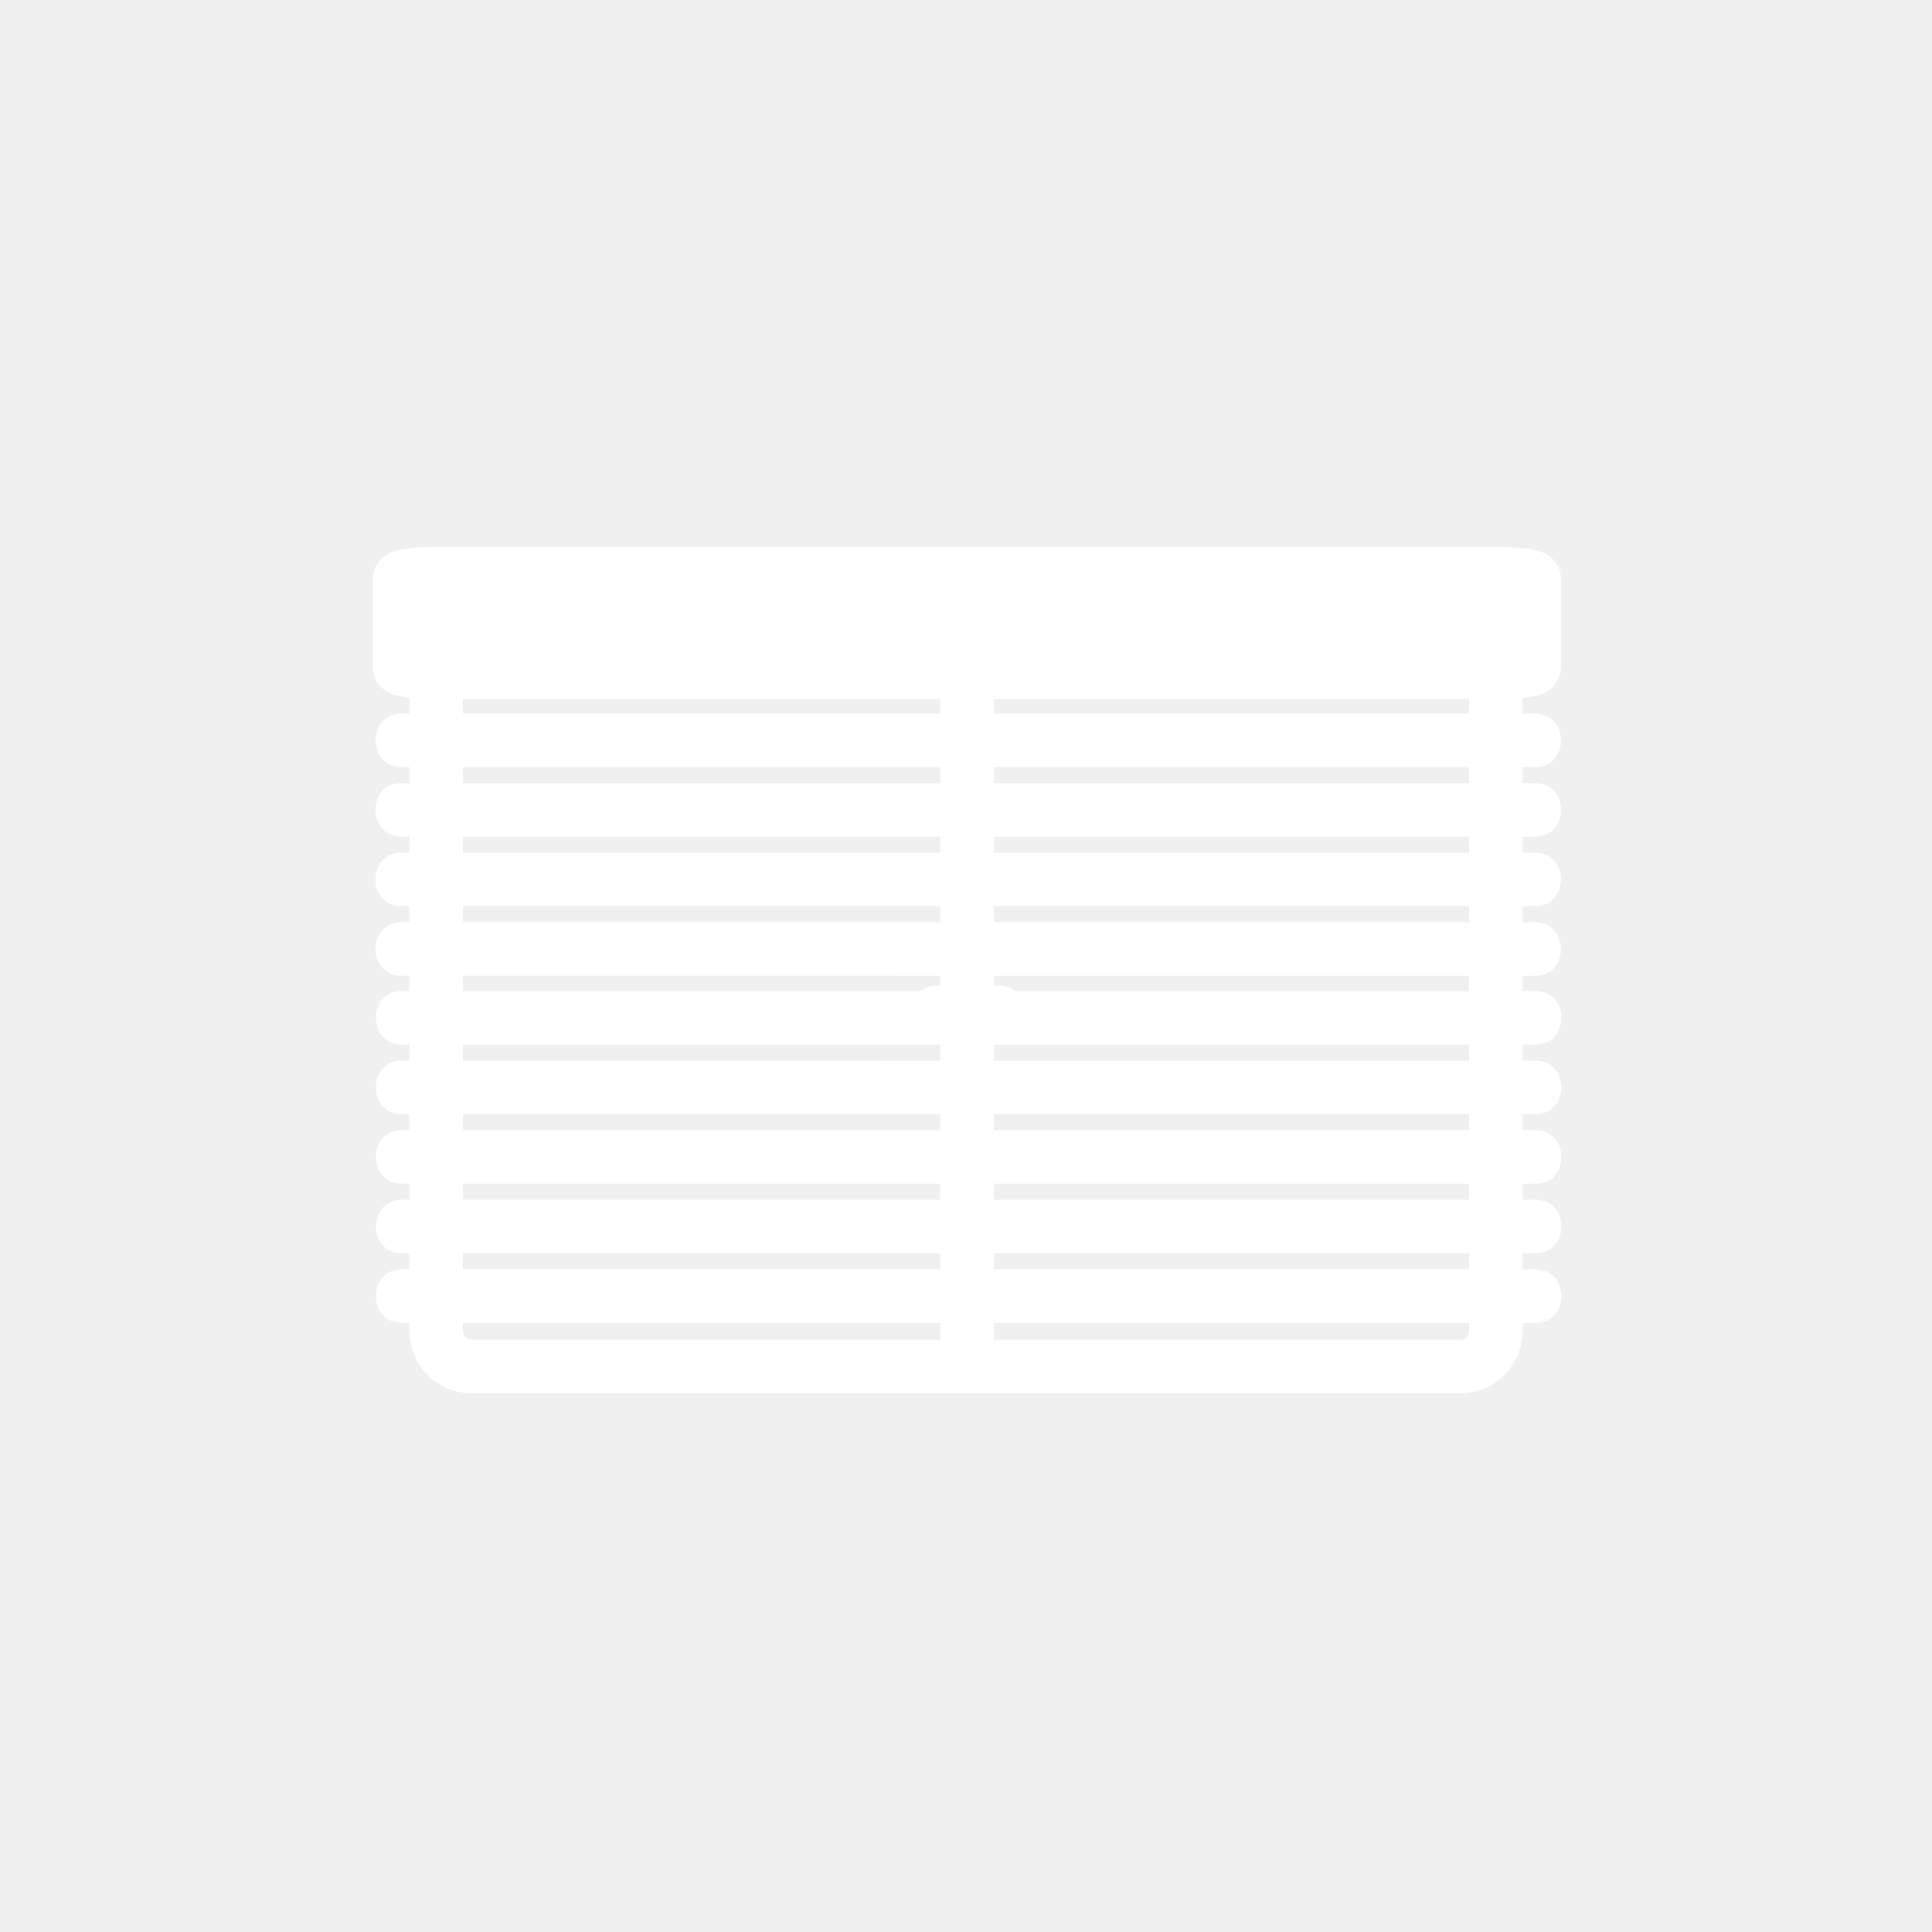
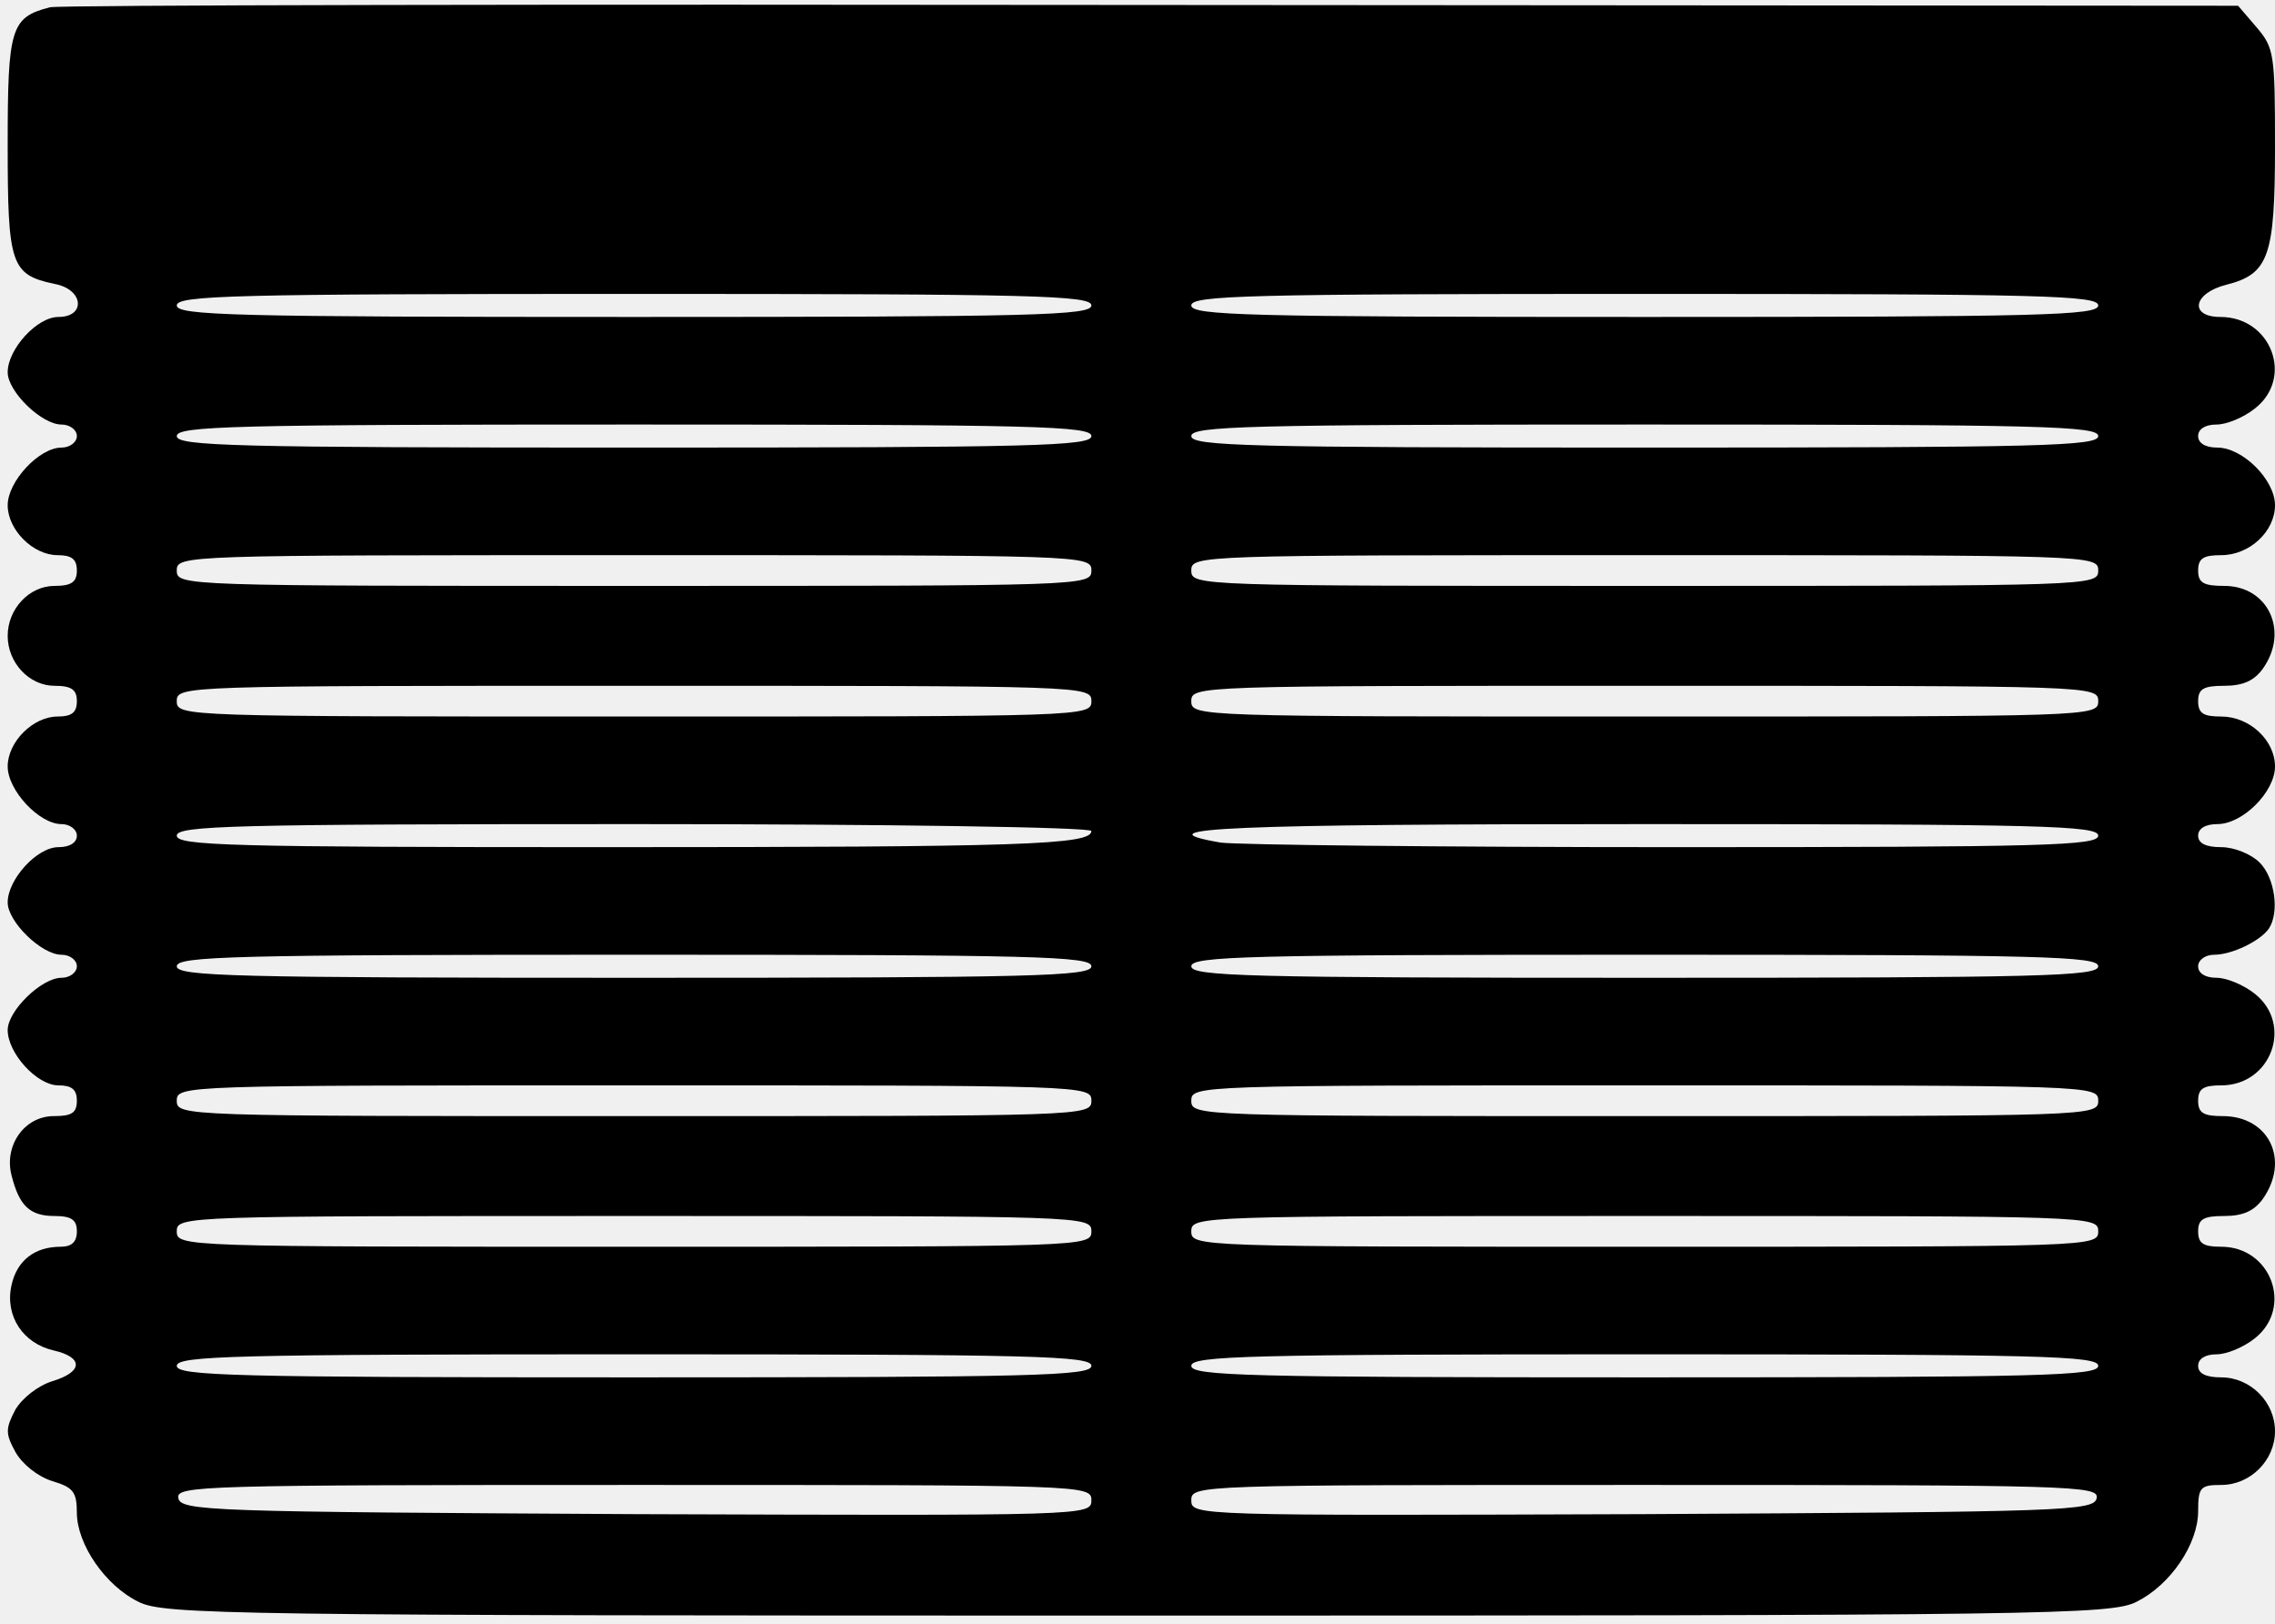
- <svg xmlns="http://www.w3.org/2000/svg" version="1.1" x="0px" y="0px" width="361px" height="361px" viewBox="0 0 361 361" style="enable-background:new 0 0 361 361;" xml:space="preserve">
-   <g id="fts_x5F_shutter_x5F_90">
-     <path style="fill:none;stroke:#FFFFFF;stroke-width:10;stroke-miterlimit:10;" d="M279.5,248.734c0,3.645-2.955,6.6-6.6,6.6H88.1   c-3.646,0-6.6-2.955-6.6-6.6V129.934c0-3.645,2.955-6.6,6.6-6.6h184.8c3.645,0,6.6,2.956,6.6,6.6V248.734z" />
-     <g>
-       <g>
-         <path style="fill:#FFFFFF;" d="M174.945,194.178c3.935,0,7.87,0,11.805,0c6.448,0,6.448-10,0-10c-3.935,0-7.87,0-11.805,0     C168.497,184.178,168.497,194.178,174.945,194.178L174.945,194.178z" />
-       </g>
-     </g>
-     <line style="fill:none;stroke:#FFFFFF;stroke-width:10;stroke-miterlimit:10;" x1="180.719" y1="123.645" x2="180.719" y2="252.064" />
-     <path style="fill:#FFFFFF;stroke:#FFFFFF;stroke-width:10;stroke-miterlimit:10;" d="M286.666,124.713   c0,0.509-3.164,0.922-7.066,0.922H81.733c-3.903,0-7.066-0.414-7.066-0.922V108.12c0-0.509,3.164-0.922,7.066-0.922H279.6   c3.902,0,7.066,0.414,7.066,0.922V124.713z" />
-     <g>
-       <g>
-         <path style="fill:#FFFFFF;" d="M75,143.333c48.659,0,97.318,0.001,145.976,0.002c21.953,0,43.905,0,65.857,0.001     c6.448,0,6.448-10,0-10c-48.659,0-97.317-0.001-145.977-0.002c-21.952,0-43.905,0-65.857-0.001     C68.551,133.333,68.551,143.333,75,143.333L75,143.333z" />
-       </g>
-     </g>
-     <g>
-       <g>
-         <path style="fill:#FFFFFF;" d="M75,156.333c48.659,0,97.318,0.001,145.976,0.002c21.953,0,43.905,0,65.857,0.001     c6.448,0,6.448-10,0-10c-48.659,0-97.317-0.001-145.977-0.002c-21.952,0-43.905,0-65.857-0.001     C68.551,146.333,68.551,156.333,75,156.333L75,156.333z" />
-       </g>
-     </g>
-     <g>
-       <g>
-         <path style="fill:#FFFFFF;" d="M75,169.333c48.659,0,97.318,0.001,145.976,0.002c21.953,0,43.905,0,65.857,0.001     c6.448,0,6.448-10,0-10c-48.659,0-97.317-0.001-145.977-0.002c-21.952,0-43.905,0-65.857-0.001     C68.551,159.333,68.551,169.333,75,169.333L75,169.333z" />
-       </g>
-     </g>
-     <g>
-       <g>
-         <path style="fill:#FFFFFF;" d="M75,182.332c48.659,0.001,97.318,0.002,145.976,0.003c21.953,0,43.905,0,65.857,0.001     c6.448,0,6.448-10,0-10c-48.659,0-97.317-0.001-145.977-0.002c-21.952,0-43.905,0-65.857-0.001     C68.551,172.333,68.551,182.332,75,182.332L75,182.332z" />
-       </g>
-     </g>
-     <g>
-       <g>
-         <path style="fill:#FFFFFF;" d="M75.077,195.178c48.659,0.001,97.318,0.002,145.976,0.003c21.953,0,43.905,0.001,65.857,0.001     c6.448,0,6.448-10,0-10c-48.659-0.001-97.317-0.002-145.977-0.003c-21.952,0-43.905-0.001-65.857-0.001     C68.628,185.178,68.628,195.178,75.077,195.178L75.077,195.178z" />
-       </g>
-     </g>
-     <g>
-       <g>
-         <path style="fill:#FFFFFF;" d="M75.077,208.178c48.659,0.001,97.318,0.002,145.976,0.003c21.953,0,43.905,0.001,65.857,0.001     c6.448,0,6.448-10,0-10c-48.659-0.001-97.317-0.002-145.977-0.003c-21.952,0-43.905-0.001-65.857-0.001     C68.628,198.178,68.628,208.178,75.077,208.178L75.077,208.178z" />
-       </g>
-     </g>
-     <g>
-       <g>
-         <path style="fill:#FFFFFF;" d="M75.077,221.178c48.659,0.001,97.318,0.002,145.976,0.003c21.953,0,43.905,0.001,65.857,0.001     c6.448,0,6.448-10,0-10c-48.659-0.001-97.317-0.002-145.977-0.003c-21.952,0-43.905-0.001-65.857-0.001     C68.628,211.178,68.628,221.178,75.077,221.178L75.077,221.178z" />
-       </g>
-     </g>
-     <g>
-       <g>
-         <path style="fill:#FFFFFF;" d="M75.077,234.178c48.659,0.001,97.318,0.002,145.976,0.003c21.953,0,43.905,0.001,65.857,0.001     c6.448,0,6.448-10,0-10c-48.659-0.001-97.317-0.002-145.977-0.003c-21.952,0-43.905-0.001-65.857-0.001     C68.628,224.178,68.628,234.178,75.077,234.178L75.077,234.178z" />
-       </g>
-     </g>
-     <g>
-       <g>
-         <path style="fill:#FFFFFF;" d="M75.077,247.178c48.659,0.001,97.318,0.002,145.976,0.003c21.953,0,43.905,0.001,65.857,0.001     c6.448,0,6.448-10,0-10c-48.659-0.001-97.317-0.002-145.977-0.003c-21.952,0-43.905-0.001-65.857-0.001     C68.628,237.178,68.628,247.178,75.077,247.178L75.077,247.178z" />
-       </g>
-     </g>
+ <svg xmlns="http://www.w3.org/2000/svg" version="1.0" width="468pt" height="334pt" viewBox="0 0 468 334" preserveAspectRatio="xMidYMid meet">
+   <g transform="translate(0,334) scale(0.158108,-0.158108)" fill="#000000" stroke="none">
+     <path d="M65 2103 c-51 -13 -55 -27 -55 -179 0 -156 4 -169 61 -181 38 -7 41 -43 5 -43 -28 0 -66 -42 -66 -72 0 -25 44 -68 70 -68 11 0 20 -7 20 -15 0 -8 -9 -15 -20 -15 -29 0 -70 -44 -70 -75 0 -32 33 -65 65 -65 18 0 25 -5 25 -20 0 -15 -7 -20 -29 -20 -33 0 -61 -30 -61 -65 0 -35 28 -65 61 -65 22 0 29 -5 29 -20 0 -15 -7 -20 -25 -20 -32 0 -65 -33 -65 -65 0 -31 41 -75 70 -75 11 0 20 -7 20 -15 0 -9 -9 -15 -24 -15 -28 0 -66 -42 -66 -72 0 -25 44 -68 70 -68 11 0 20 -7 20 -15 0 -8 -9 -15 -20 -15 -26 0 -70 -43 -70 -68 0 -30 38 -72 66 -72 17 0 24 -5 24 -20 0 -16 -7 -20 -30 -20 -38 0 -65 -38 -55 -77 10 -40 24 -53 56 -53 22 0 29 -5 29 -20 0 -14 -7 -20 -21 -20 -34 0 -57 -18 -64 -50 -9 -40 15 -76 55 -85 39 -9 38 -28 -2 -40 -19 -6 -39 -22 -48 -37 -13 -25 -13 -31 0 -55 9 -16 29 -32 48 -38 27 -8 32 -14 32 -41 0 -41 37 -95 80 -116 33 -17 116 -18 1300 -18 1184 0 1267 1 1300 18 44 22 80 75 80 118 0 31 3 34 30 34 38 0 70 32 70 70 0 38 -32 70 -70 70 -20 0 -30 5 -30 15 0 9 9 15 24 15 13 0 35 9 50 21 50 40 21 119 -44 119 -23 0 -30 4 -30 20 0 16 7 20 34 20 25 0 39 7 50 22 36 51 8 108 -52 108 -25 0 -32 4 -32 20 0 16 7 20 30 20 65 0 94 79 44 119 -15 12 -37 21 -50 21 -15 0 -24 6 -24 15 0 8 9 15 21 15 23 0 60 18 71 34 14 21 8 66 -12 86 -11 11 -33 20 -50 20 -20 0 -30 5 -30 15 0 9 9 15 25 15 33 0 75 42 75 75 0 34 -33 65 -70 65 -23 0 -30 4 -30 20 0 16 7 20 34 20 25 0 39 7 50 22 35 49 7 108 -50 108 -27 0 -34 4 -34 20 0 16 7 20 30 20 37 0 70 31 70 65 0 33 -42 75 -75 75 -16 0 -25 6 -25 15 0 9 9 15 24 15 13 0 35 9 50 21 51 40 21 119 -45 119 -41 0 -36 31 8 42 55 14 63 37 63 180 0 120 -1 128 -24 155 l-24 28 -1414 1 c-777 1 -1422 0 -1433 -3z m1355 -388 c0 -13 -73 -15 -595 -15 -522 0 -595 2 -595 15 0 13 73 15 595 15 522 0 595 -2 595 -15z m1310 0 c0 -13 -72 -15 -590 -15 -518 0 -590 2 -590 15 0 13 72 15 590 15 518 0 590 -2 590 -15z m-1310 -170 c0 -13 -73 -15 -595 -15 -522 0 -595 2 -595 15 0 13 73 15 595 15 522 0 595 -2 595 -15z m1310 0 c0 -13 -72 -15 -590 -15 -518 0 -590 2 -590 15 0 13 72 15 590 15 518 0 590 -2 590 -15z m-1310 -175 c0 -20 -7 -20 -595 -20 -588 0 -595 0 -595 20 0 20 7 20 595 20 588 0 595 0 595 -20z m1310 0 c0 -20 -7 -20 -590 -20 -583 0 -590 0 -590 20 0 20 7 20 590 20 583 0 590 0 590 -20z m-1310 -170 c0 -20 -7 -20 -595 -20 -588 0 -595 0 -595 20 0 20 7 20 595 20 588 0 595 0 595 -20z m1310 0 c0 -20 -7 -20 -590 -20 -583 0 -590 0 -590 20 0 20 7 20 590 20 583 0 590 0 590 -20z m-1310 -169 c0 -18 -90 -21 -632 -21 -489 0 -558 2 -558 15 0 13 73 15 595 15 330 0 595 -4 595 -9z m1310 -6 c0 -13 -68 -15 -552 -15 -304 0 -570 3 -590 6 -110 19 16 24 552 24 518 0 590 -2 590 -15z m-1310 -170 c0 -13 -73 -15 -595 -15 -522 0 -595 2 -595 15 0 13 73 15 595 15 522 0 595 -2 595 -15z m1310 0 c0 -13 -72 -15 -590 -15 -518 0 -590 2 -590 15 0 13 72 15 590 15 518 0 590 -2 590 -15z m-1310 -175 c0 -20 -7 -20 -595 -20 -588 0 -595 0 -595 20 0 20 7 20 595 20 588 0 595 0 595 -20z m1310 0 c0 -20 -7 -20 -590 -20 -583 0 -590 0 -590 20 0 20 7 20 590 20 583 0 590 0 590 -20z m-1310 -170 c0 -20 -7 -20 -595 -20 -588 0 -595 0 -595 20 0 20 7 20 595 20 588 0 595 0 595 -20z m1310 0 c0 -20 -7 -20 -590 -20 -583 0 -590 0 -590 20 0 20 7 20 590 20 583 0 590 0 590 -20z m-1310 -175 c0 -13 -73 -15 -595 -15 -522 0 -595 2 -595 15 0 13 73 15 595 15 522 0 595 -2 595 -15z m1310 0 c0 -13 -72 -15 -590 -15 -518 0 -590 2 -590 15 0 13 72 15 590 15 518 0 590 -2 590 -15z m-1310 -175 c0 -20 -5 -20 -592 -18 -555 3 -593 4 -596 21 -3 16 30 17 592 17 590 0 596 0 596 -20z m1308 3 c-3 -17 -40 -18 -591 -21 -582 -2 -587 -2 -587 18 0 20 6 20 591 20 557 0 590 -1 587 -17z" />
  </g>
-   <g id="Ebene_1">
- </g>
</svg>
